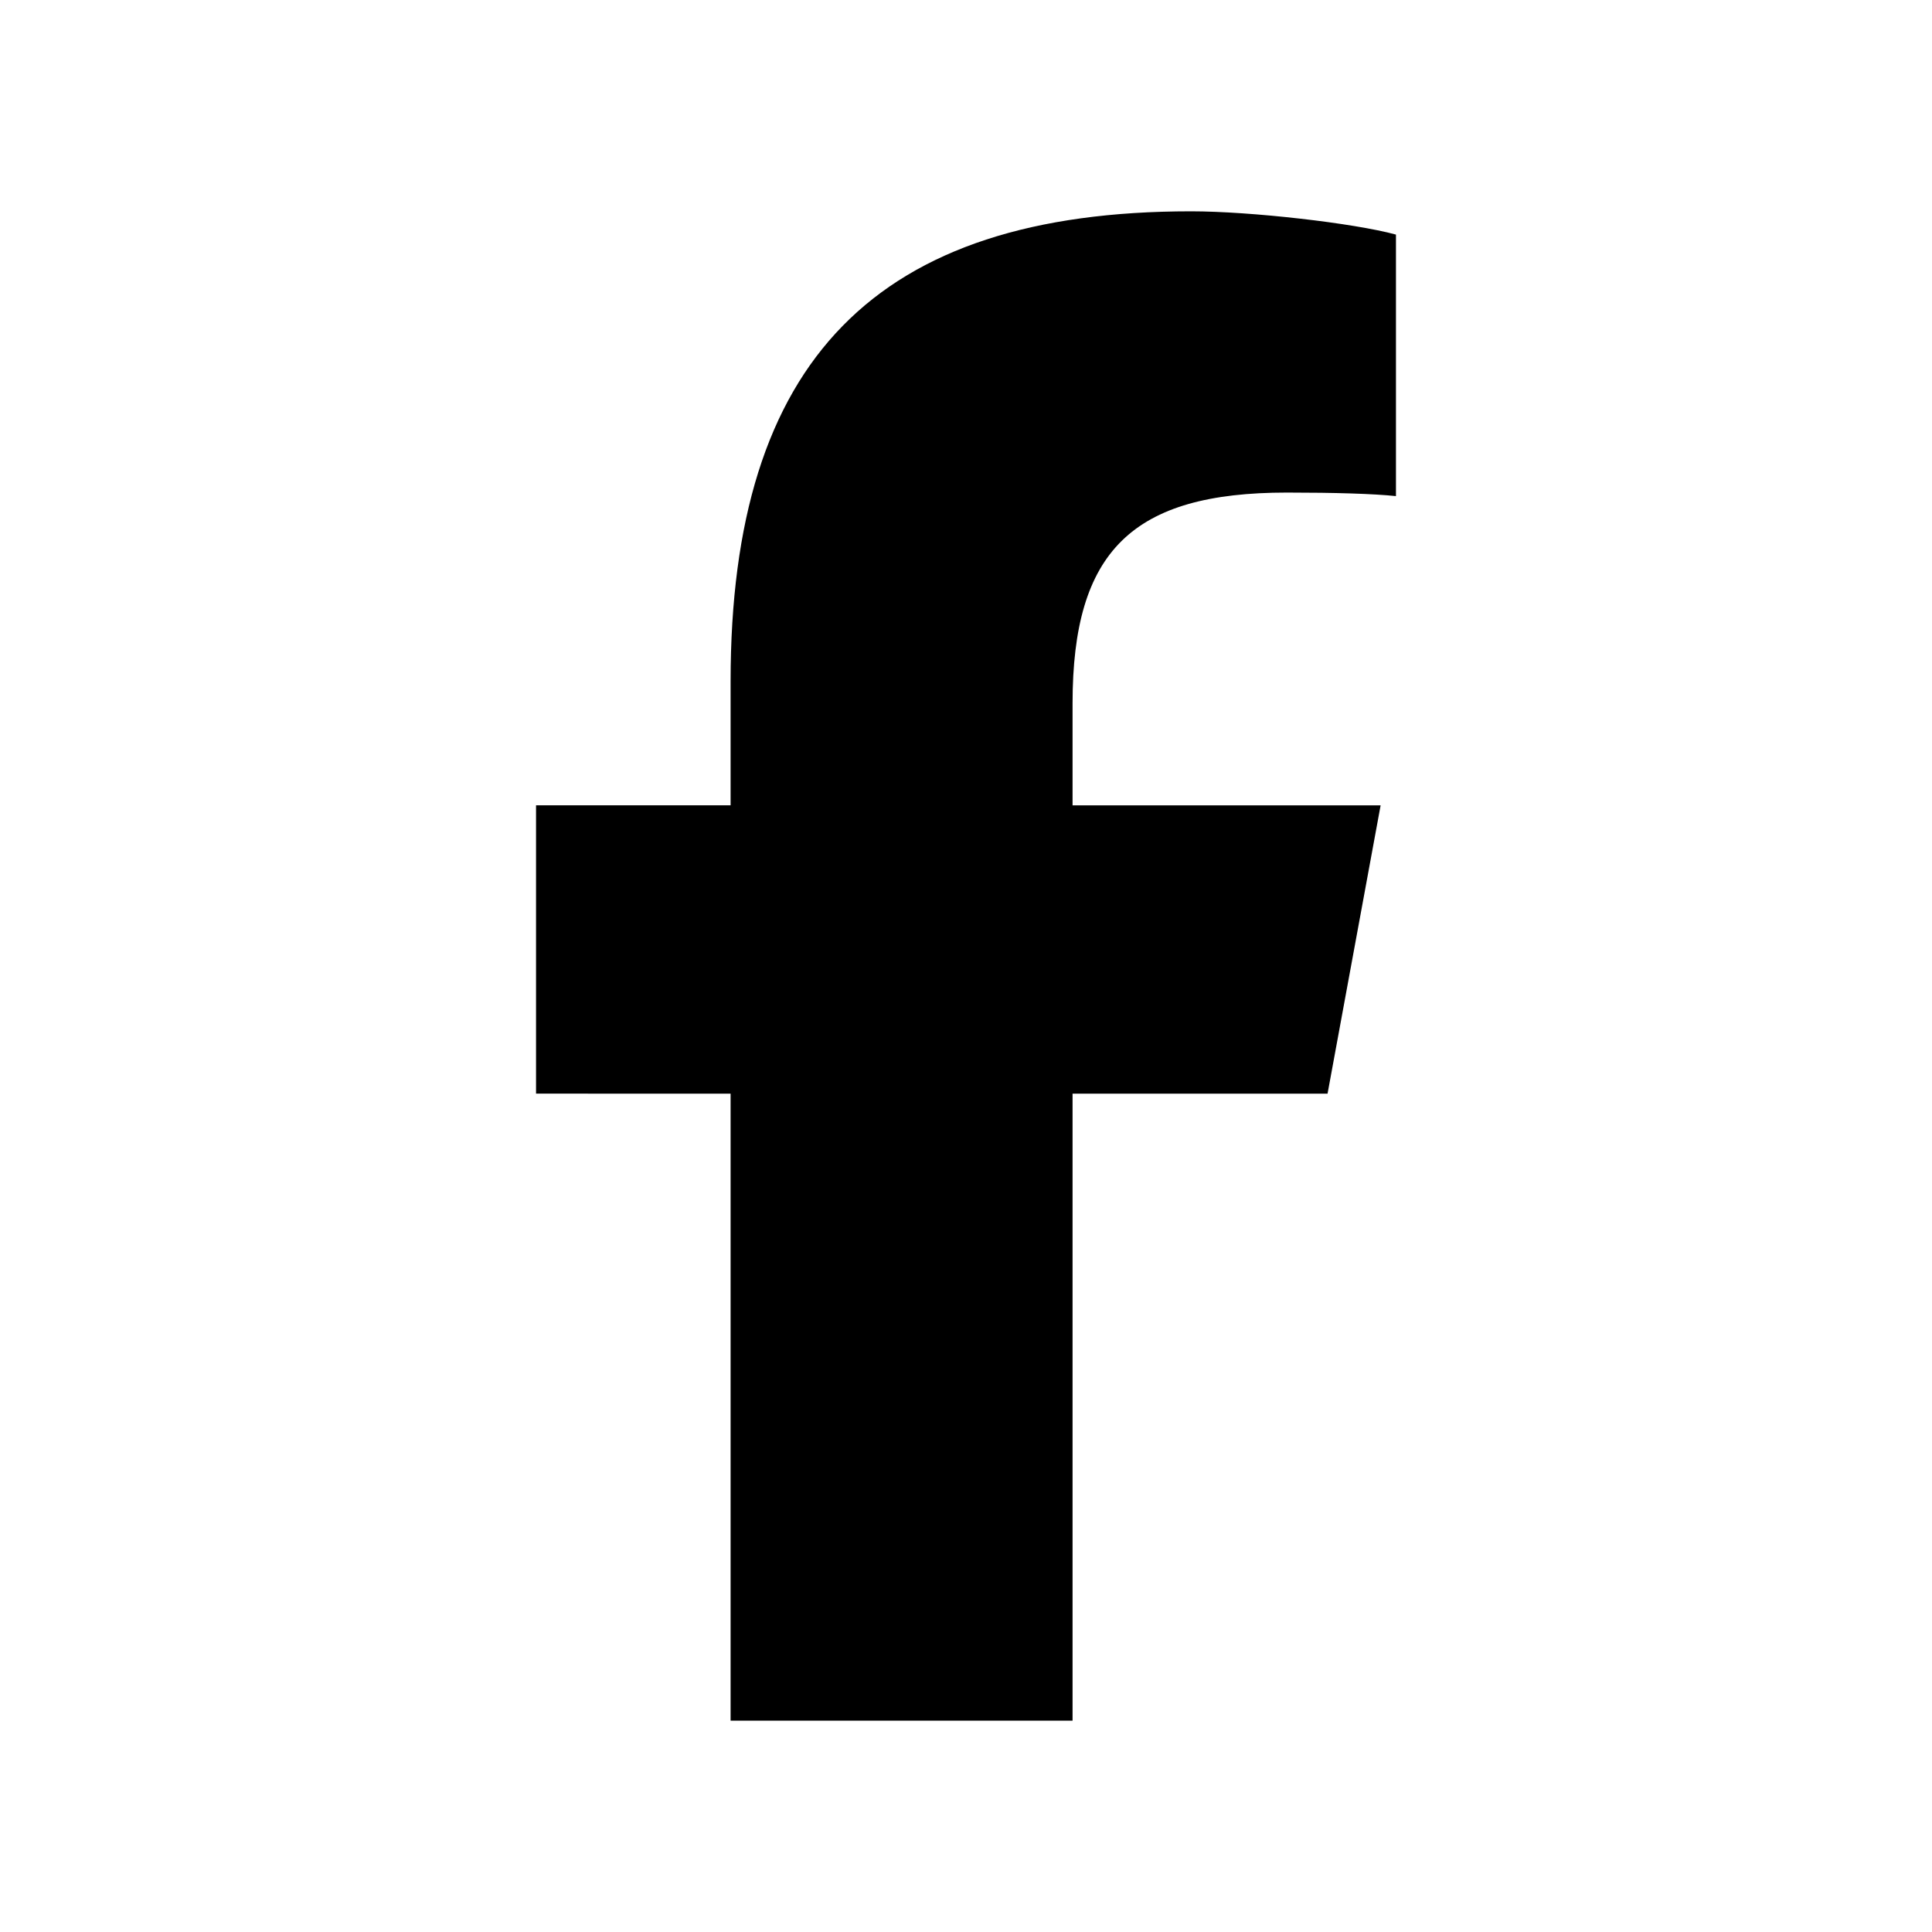
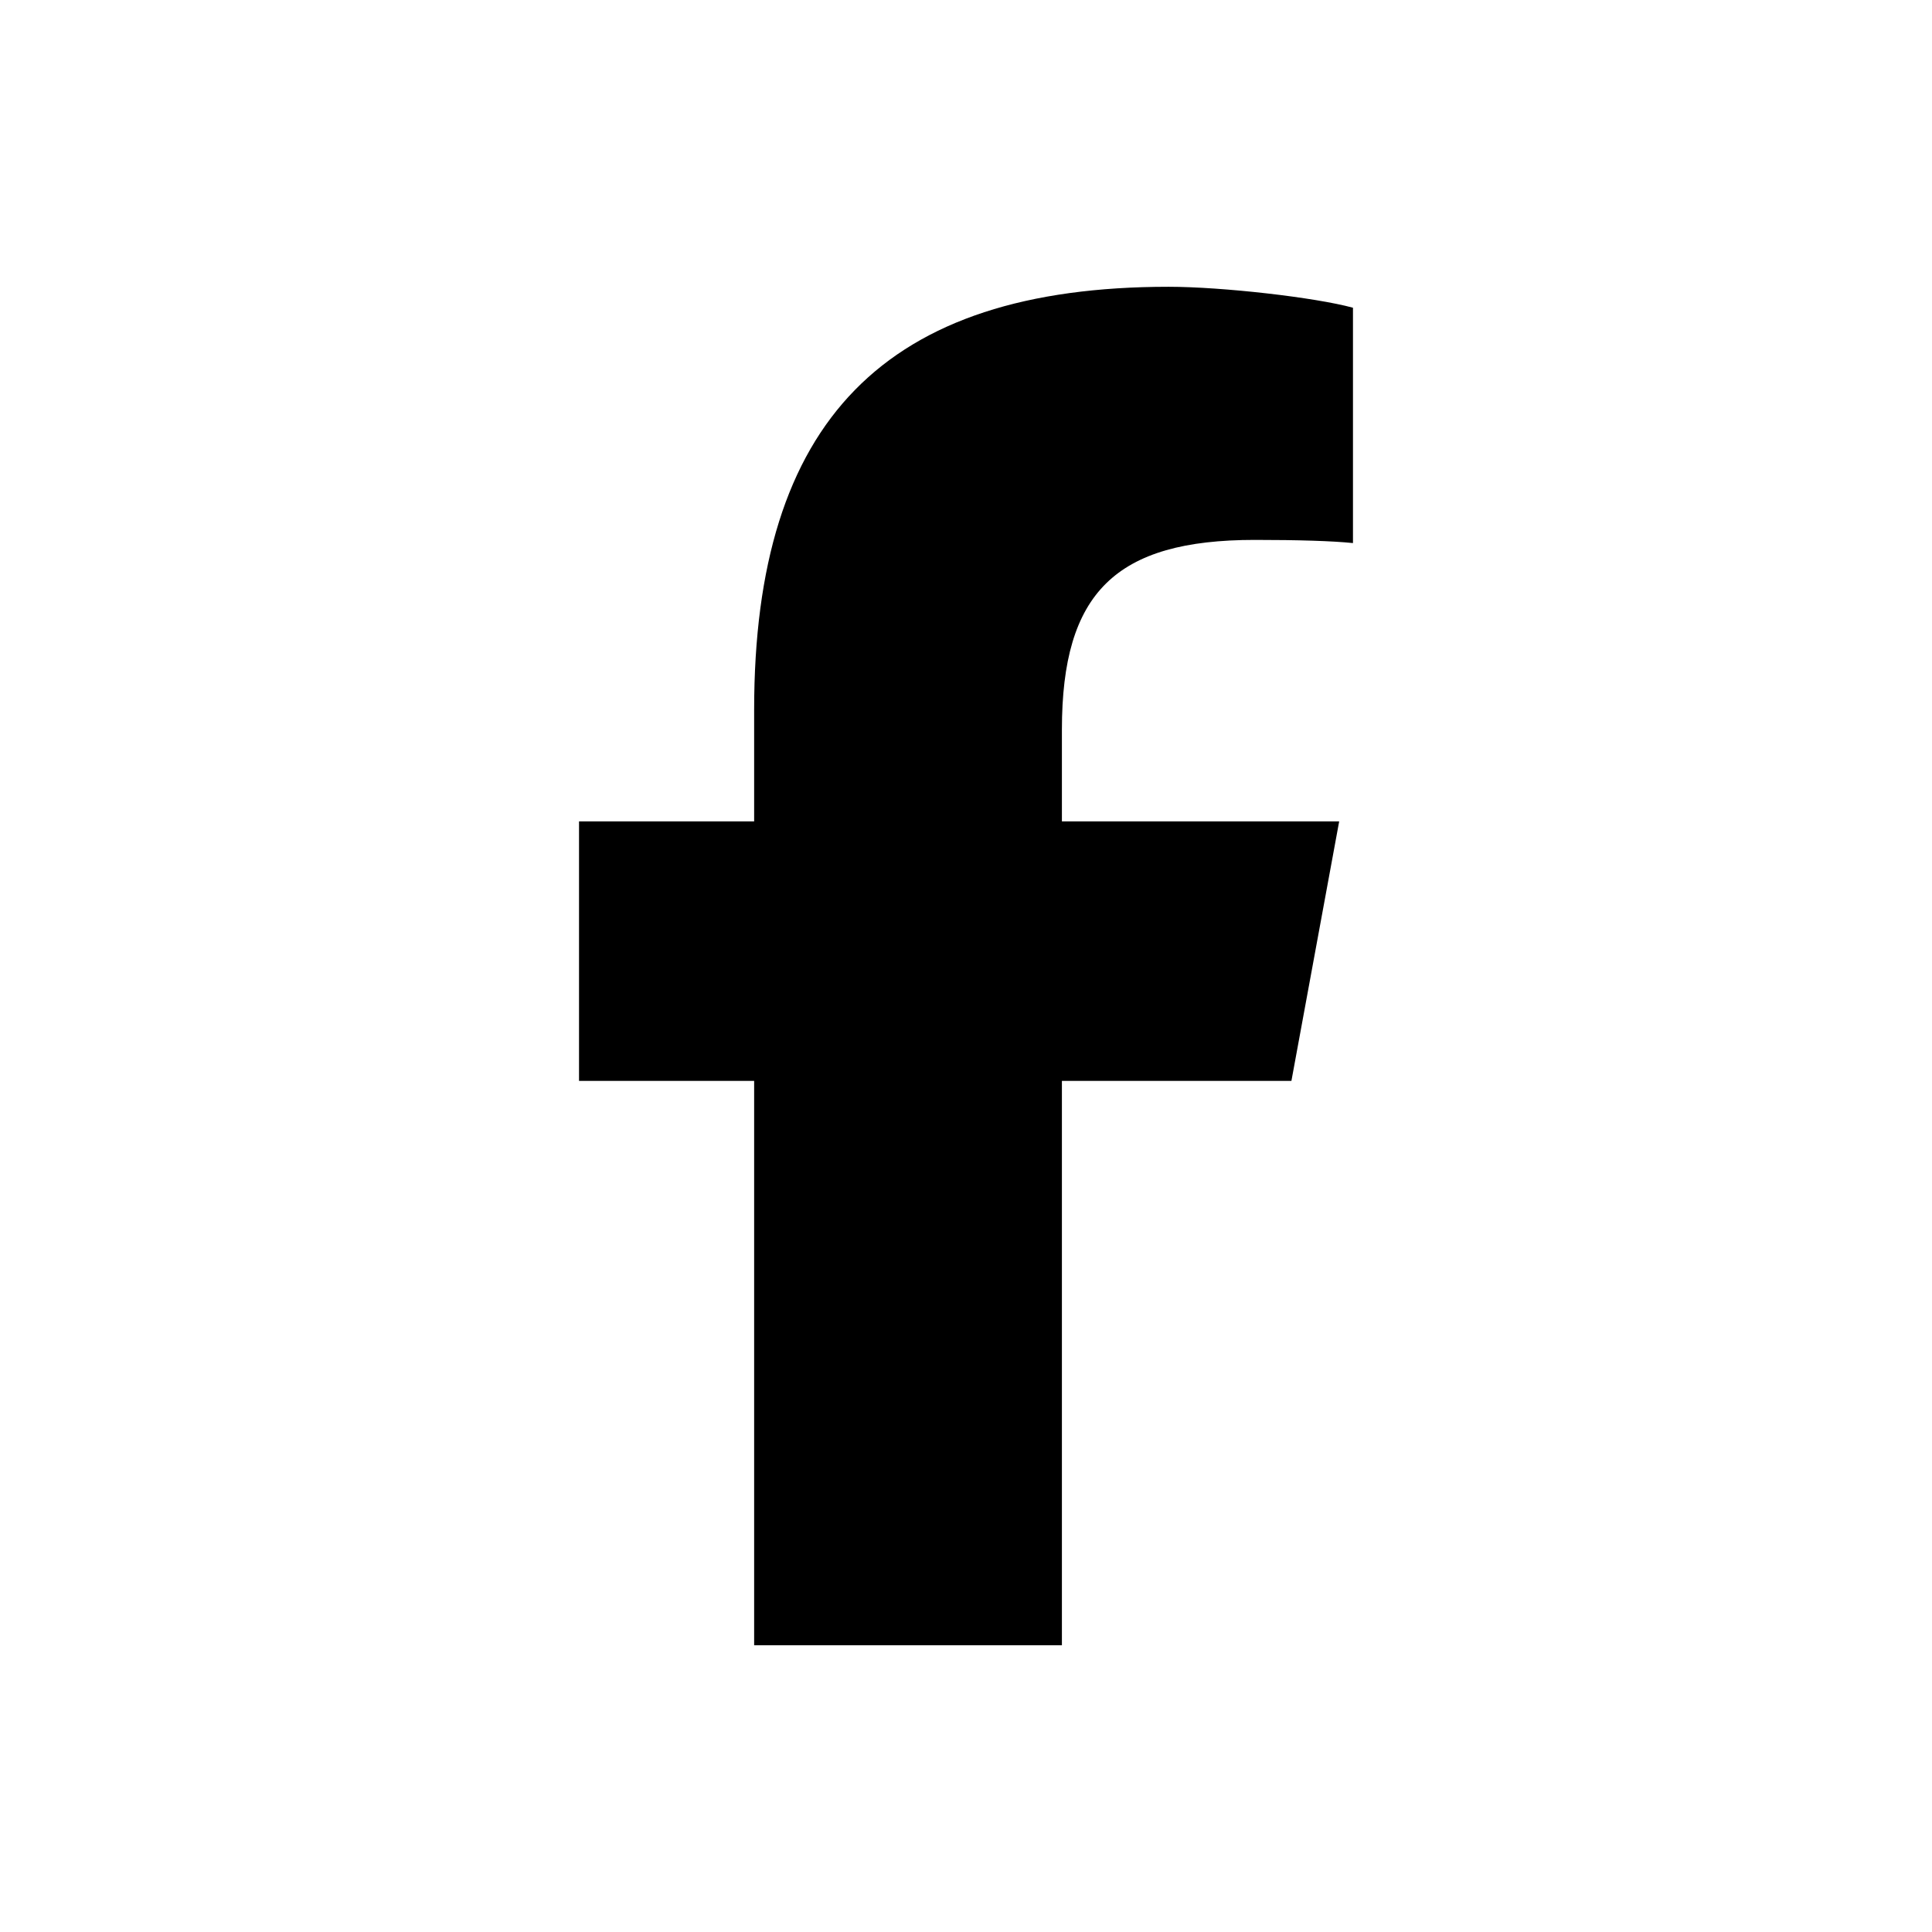
<svg xmlns="http://www.w3.org/2000/svg" xmlns:xlink="http://www.w3.org/1999/xlink" width="64" height="64" viewBox="0 0 64 64" version="1.1" id="svg1">
  <defs id="defs1">
-     <linearGradient id="swatch19" gradientTransform="matrix(0.9003037,0,0,0.9003037,405.6182,43.45867)">
+     <linearGradient id="swatch19" gradientTransform="matrix(0.9003037,0,0,0.9003037,363.2646,43.45867)">
      <stop style="stop-color:#000000;stop-opacity:1;" offset="0" id="stop19" />
    </linearGradient>
-     <linearGradient xlink:href="#swatch19" id="linearGradient23" x1="319.454" y1="32" x2="336.546" y2="32" gradientUnits="userSpaceOnUse" gradientTransform="matrix(1.666666,0,0,1.666666,-218.6666,-21.33332)" />
+     <linearGradient xlink:href="#swatch19" id="linearGradient23" x1="319.454" y1="32" x2="336.546" y2="32" gradientUnits="userSpaceOnUse" gradientTransform="matrix(1.5,0,0,1.5,-163.9999,-15.99999)" />
  </defs>
  <g id="layer1" transform="translate(-296)">
-     <path d="m 320.202,36.229 v 20.771 h 11.328 V 36.229 h 8.447 l 1.758,-9.551 h -10.205 v -3.379 c 0,-5.049 1.982,-6.982 7.1,-6.982 1.592,0 2.871,0.039 3.613,0.117 V 7.771 c -1.396,-0.381 -4.814,-0.771 -6.787,-0.771 -10.439,0 -15.254,4.932 -15.254,15.566 v 4.111 h -6.445 v 9.551 z" id="path2" style="fill:url(#linearGradient23);stroke-width:0;stroke-dasharray:none" />
+     <path d="m 320.982,35.806 v 18.694 h 10.195 V 35.806 h 7.603 l 1.582,-8.596 h -9.185 v -3.041 c 0,-4.544 1.784,-6.284 6.39,-6.284 1.433,0 2.584,0.035 3.252,0.105 v -7.796 c -1.257,-0.343 -4.333,-0.694 -6.108,-0.694 -9.396,0 -13.729,4.438 -13.729,14.01 v 3.7 h -5.801 v 8.596 z" id="path2" style="fill:url(#linearGradient23);stroke-width:0;stroke-dasharray:none" />
  </g>
</svg>
